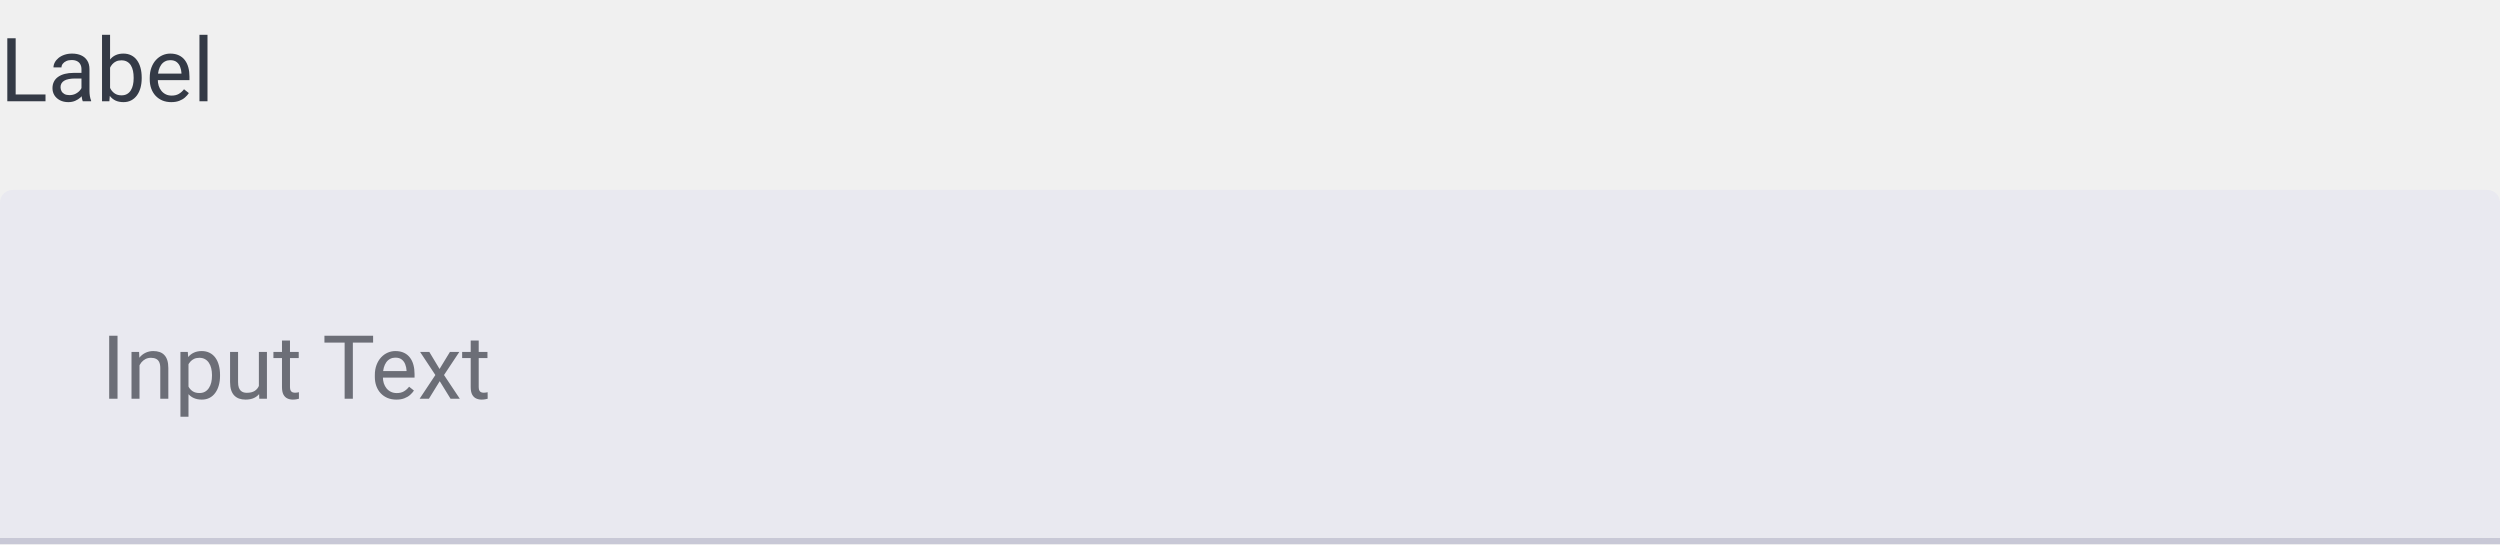
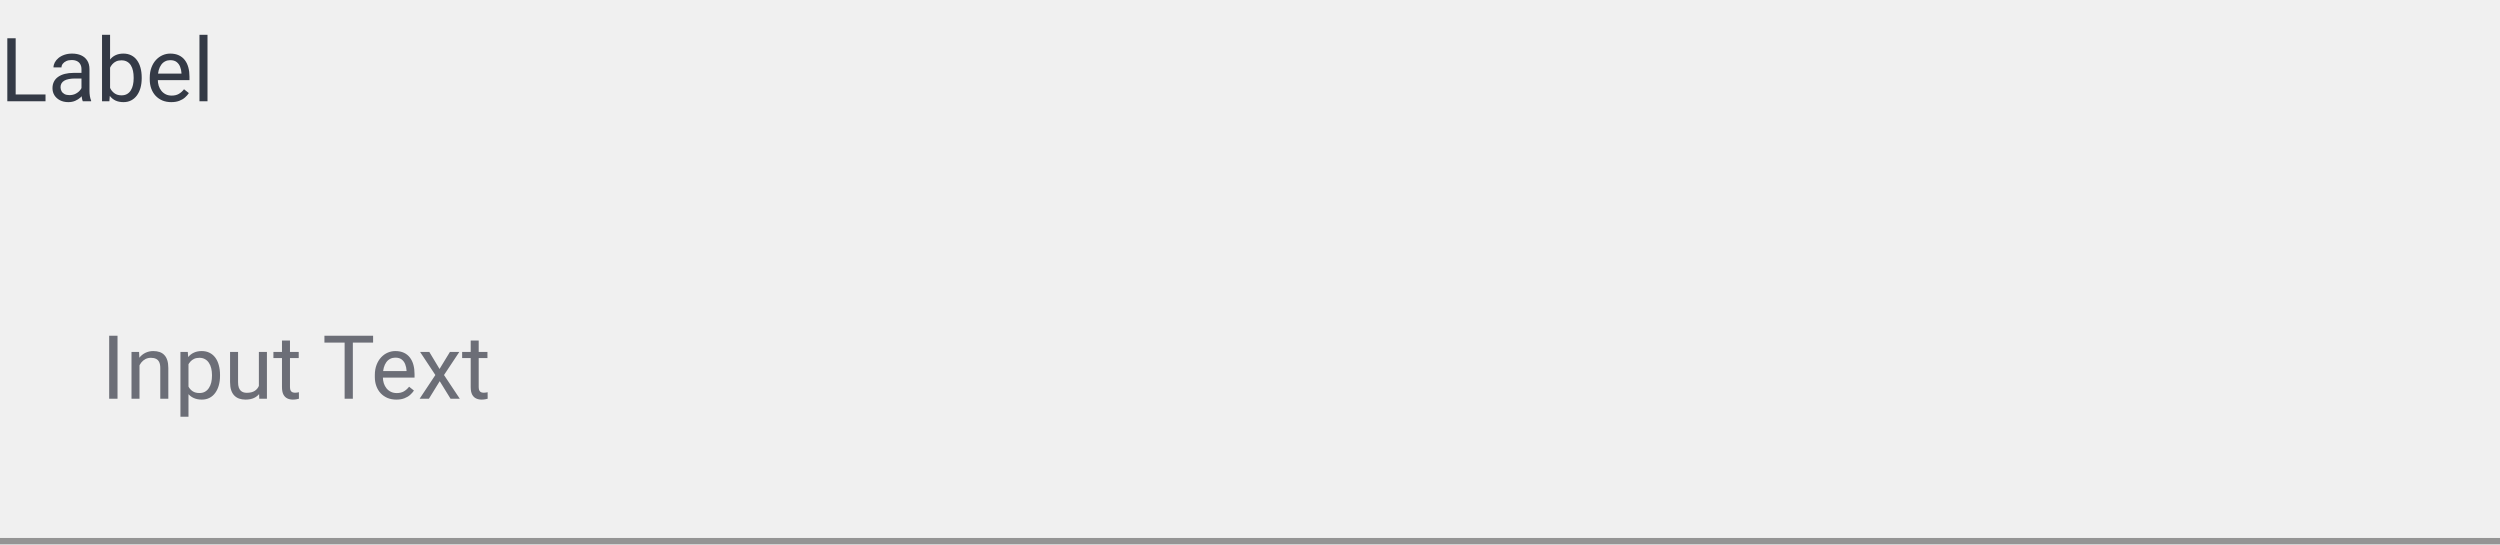
<svg xmlns="http://www.w3.org/2000/svg" width="395" height="86" viewBox="0 0 395 86" fill="none">
-   <g clip-path="url(#clip0_335_154)">
-     <mask id="path-1-inside-1_335_154" fill="white">
-       <path d="M0 32C0 30.895 0.895 30 2 30H393C394.105 30 395 30.895 395 32V86H0V32Z" />
+   <g clip-path="url(#clip0_31914_7775)">
+     <mask id="path-1-inside-1_31914_7775" fill="white">
+       <path d="M0 0H395V86H0V0Z" />
    </mask>
-     <path d="M0 32C0 30.895 0.895 30 2 30H393C394.105 30 395 30.895 395 32V86H0V32Z" fill="#E9E9F0" />
-     <path d="M0 30H395H0ZM395 87H0V85H395V87ZM0 86V30V86ZM395 30V86V30Z" fill="#C8C8D6" mask="url(#path-1-inside-1_335_154)" />
-     <path d="M7.191 14.927V16H2.215V14.927H7.191ZM2.475 6.047V16H1.155V6.047H2.475ZM12.872 14.735V10.928C12.872 10.636 12.813 10.383 12.694 10.169C12.58 9.95 12.407 9.782 12.175 9.663C11.942 9.545 11.655 9.485 11.313 9.485C10.995 9.485 10.714 9.54 10.473 9.649C10.236 9.759 10.049 9.902 9.912 10.08C9.78 10.258 9.714 10.449 9.714 10.654H8.449C8.449 10.39 8.518 10.128 8.654 9.868C8.791 9.608 8.987 9.374 9.242 9.164C9.502 8.95 9.812 8.781 10.172 8.658C10.537 8.531 10.942 8.467 11.389 8.467C11.926 8.467 12.4 8.558 12.81 8.74C13.225 8.923 13.549 9.198 13.781 9.567C14.018 9.932 14.137 10.39 14.137 10.941V14.387C14.137 14.633 14.157 14.895 14.198 15.173C14.244 15.451 14.31 15.69 14.396 15.891V16H13.077C13.013 15.854 12.963 15.661 12.927 15.419C12.89 15.173 12.872 14.945 12.872 14.735ZM13.091 11.516L13.104 12.404H11.826C11.466 12.404 11.145 12.434 10.862 12.493C10.58 12.548 10.343 12.632 10.151 12.746C9.96 12.86 9.814 13.004 9.714 13.177C9.614 13.345 9.563 13.544 9.563 13.771C9.563 14.004 9.616 14.216 9.721 14.407C9.826 14.599 9.983 14.751 10.192 14.865C10.407 14.975 10.669 15.029 10.979 15.029C11.366 15.029 11.708 14.947 12.004 14.783C12.3 14.619 12.535 14.419 12.708 14.182C12.886 13.945 12.981 13.714 12.995 13.491L13.535 14.1C13.503 14.291 13.417 14.503 13.275 14.735C13.134 14.968 12.945 15.191 12.708 15.405C12.476 15.615 12.198 15.79 11.874 15.932C11.555 16.068 11.195 16.137 10.794 16.137C10.293 16.137 9.853 16.039 9.475 15.843C9.101 15.647 8.809 15.385 8.6 15.057C8.395 14.724 8.292 14.352 8.292 13.942C8.292 13.546 8.369 13.197 8.524 12.896C8.679 12.591 8.903 12.338 9.194 12.138C9.486 11.933 9.837 11.778 10.247 11.673C10.657 11.568 11.115 11.516 11.621 11.516H13.091ZM16.119 5.5H17.391V14.565L17.281 16H16.119V5.5ZM22.388 12.24V12.384C22.388 12.921 22.324 13.421 22.196 13.881C22.069 14.337 21.882 14.733 21.636 15.07C21.39 15.408 21.089 15.67 20.733 15.856C20.378 16.043 19.97 16.137 19.51 16.137C19.04 16.137 18.628 16.057 18.273 15.898C17.922 15.733 17.625 15.499 17.384 15.193C17.142 14.888 16.949 14.519 16.803 14.086C16.662 13.653 16.564 13.165 16.509 12.623V11.994C16.564 11.447 16.662 10.957 16.803 10.524C16.949 10.091 17.142 9.722 17.384 9.417C17.625 9.107 17.922 8.872 18.273 8.713C18.623 8.549 19.031 8.467 19.496 8.467C19.961 8.467 20.373 8.558 20.733 8.74C21.093 8.918 21.394 9.173 21.636 9.506C21.882 9.839 22.069 10.237 22.196 10.702C22.324 11.162 22.388 11.675 22.388 12.24ZM21.116 12.384V12.24C21.116 11.871 21.082 11.525 21.014 11.201C20.945 10.873 20.836 10.586 20.686 10.34C20.535 10.089 20.337 9.893 20.091 9.752C19.845 9.606 19.542 9.533 19.182 9.533C18.863 9.533 18.585 9.588 18.348 9.697C18.115 9.807 17.917 9.955 17.753 10.142C17.589 10.324 17.454 10.534 17.35 10.771C17.249 11.003 17.174 11.245 17.124 11.495V13.143C17.197 13.462 17.315 13.769 17.48 14.065C17.648 14.357 17.871 14.596 18.149 14.783C18.432 14.97 18.781 15.063 19.195 15.063C19.537 15.063 19.829 14.995 20.07 14.858C20.316 14.717 20.515 14.523 20.665 14.277C20.82 14.031 20.934 13.746 21.007 13.423C21.08 13.099 21.116 12.753 21.116 12.384ZM27.057 16.137C26.542 16.137 26.075 16.05 25.655 15.877C25.241 15.699 24.883 15.451 24.582 15.132C24.286 14.813 24.058 14.435 23.898 13.997C23.739 13.56 23.659 13.081 23.659 12.562V12.274C23.659 11.673 23.748 11.137 23.926 10.668C24.104 10.194 24.345 9.793 24.65 9.465C24.956 9.137 25.302 8.888 25.689 8.72C26.077 8.551 26.478 8.467 26.893 8.467C27.421 8.467 27.877 8.558 28.26 8.74C28.647 8.923 28.964 9.178 29.21 9.506C29.456 9.829 29.638 10.212 29.757 10.654C29.875 11.092 29.935 11.57 29.935 12.09V12.657H24.411V11.625H28.67V11.529C28.652 11.201 28.583 10.882 28.465 10.572C28.351 10.262 28.169 10.007 27.918 9.807C27.667 9.606 27.326 9.506 26.893 9.506C26.605 9.506 26.341 9.567 26.1 9.69C25.858 9.809 25.651 9.987 25.477 10.224C25.304 10.461 25.17 10.75 25.074 11.092C24.979 11.434 24.931 11.828 24.931 12.274V12.562C24.931 12.912 24.979 13.243 25.074 13.553C25.174 13.858 25.318 14.127 25.505 14.359C25.696 14.592 25.926 14.774 26.195 14.906C26.469 15.038 26.779 15.104 27.125 15.104C27.572 15.104 27.95 15.013 28.26 14.831C28.57 14.649 28.841 14.405 29.073 14.1L29.839 14.708C29.679 14.95 29.477 15.18 29.23 15.398C28.984 15.617 28.681 15.795 28.321 15.932C27.966 16.068 27.544 16.137 27.057 16.137ZM32.785 5.5V16H31.514V5.5H32.785Z" fill="#343A46" />
-     <path d="M18.57 53.047V63H17.251V53.047H18.57ZM22.043 57.183V63H20.778V55.603H21.975L22.043 57.183ZM21.742 59.022L21.216 59.001C21.22 58.495 21.296 58.028 21.441 57.6C21.587 57.167 21.792 56.791 22.057 56.472C22.321 56.153 22.635 55.907 23 55.733C23.369 55.556 23.777 55.467 24.224 55.467C24.588 55.467 24.916 55.517 25.208 55.617C25.5 55.713 25.748 55.868 25.953 56.082C26.163 56.296 26.322 56.574 26.432 56.916C26.541 57.253 26.596 57.666 26.596 58.153V63H25.324V58.14C25.324 57.752 25.267 57.442 25.153 57.21C25.039 56.973 24.873 56.802 24.654 56.697C24.436 56.588 24.167 56.533 23.848 56.533C23.533 56.533 23.246 56.599 22.986 56.731C22.731 56.864 22.51 57.046 22.323 57.278C22.141 57.511 21.997 57.777 21.893 58.078C21.792 58.374 21.742 58.689 21.742 59.022ZM29.781 57.025V65.844H28.51V55.603H29.672L29.781 57.025ZM34.765 59.24V59.384C34.765 59.922 34.701 60.421 34.573 60.881C34.446 61.337 34.259 61.733 34.013 62.07C33.771 62.408 33.473 62.67 33.117 62.856C32.762 63.043 32.354 63.137 31.894 63.137C31.424 63.137 31.009 63.059 30.649 62.904C30.289 62.749 29.984 62.524 29.733 62.227C29.483 61.931 29.282 61.576 29.132 61.161C28.986 60.746 28.886 60.279 28.831 59.76V58.994C28.886 58.447 28.988 57.957 29.139 57.524C29.289 57.092 29.487 56.722 29.733 56.417C29.984 56.107 30.287 55.872 30.643 55.713C30.998 55.549 31.408 55.467 31.873 55.467C32.338 55.467 32.75 55.558 33.11 55.74C33.47 55.918 33.773 56.173 34.02 56.506C34.266 56.839 34.45 57.237 34.573 57.702C34.701 58.162 34.765 58.675 34.765 59.24ZM33.493 59.384V59.24C33.493 58.871 33.454 58.525 33.377 58.201C33.3 57.873 33.179 57.586 33.015 57.34C32.855 57.089 32.65 56.893 32.399 56.752C32.149 56.606 31.85 56.533 31.504 56.533C31.185 56.533 30.907 56.588 30.67 56.697C30.438 56.807 30.239 56.955 30.075 57.142C29.911 57.324 29.777 57.533 29.672 57.77C29.572 58.003 29.496 58.245 29.446 58.495V60.266C29.537 60.585 29.665 60.885 29.829 61.168C29.993 61.446 30.212 61.672 30.485 61.845C30.759 62.013 31.103 62.098 31.518 62.098C31.859 62.098 32.153 62.027 32.399 61.886C32.65 61.74 32.855 61.542 33.015 61.291C33.179 61.04 33.3 60.753 33.377 60.43C33.454 60.102 33.493 59.753 33.493 59.384ZM40.903 61.291V55.603H42.175V63H40.965L40.903 61.291ZM41.143 59.732L41.669 59.719C41.669 60.211 41.617 60.667 41.512 61.086C41.411 61.501 41.247 61.861 41.02 62.166C40.792 62.471 40.493 62.711 40.124 62.884C39.755 63.052 39.306 63.137 38.777 63.137C38.417 63.137 38.087 63.084 37.786 62.98C37.49 62.875 37.235 62.713 37.02 62.494C36.806 62.275 36.64 61.991 36.522 61.64C36.408 61.289 36.351 60.867 36.351 60.375V55.603H37.615V60.389C37.615 60.721 37.652 60.997 37.725 61.216C37.802 61.43 37.905 61.601 38.032 61.728C38.164 61.852 38.31 61.938 38.47 61.988C38.634 62.038 38.802 62.063 38.976 62.063C39.513 62.063 39.94 61.961 40.254 61.756C40.568 61.546 40.794 61.266 40.931 60.915C41.072 60.56 41.143 60.165 41.143 59.732ZM47.199 55.603V56.574H43.2V55.603H47.199ZM44.554 53.806H45.818V61.168C45.818 61.419 45.857 61.608 45.935 61.735C46.012 61.863 46.112 61.947 46.235 61.988C46.358 62.029 46.491 62.05 46.632 62.05C46.737 62.05 46.846 62.041 46.96 62.023C47.078 62 47.167 61.981 47.227 61.968L47.233 63C47.133 63.032 47.001 63.062 46.837 63.089C46.677 63.121 46.484 63.137 46.256 63.137C45.946 63.137 45.661 63.075 45.401 62.952C45.142 62.829 44.934 62.624 44.779 62.337C44.629 62.045 44.554 61.653 44.554 61.161V53.806ZM55.751 53.047V63H54.452V53.047H55.751ZM58.95 53.047V54.127H51.26V53.047H58.95ZM62.621 63.137C62.106 63.137 61.639 63.05 61.22 62.877C60.805 62.699 60.447 62.451 60.147 62.132C59.85 61.813 59.622 61.435 59.463 60.997C59.303 60.56 59.224 60.081 59.224 59.562V59.274C59.224 58.673 59.312 58.137 59.49 57.668C59.668 57.194 59.91 56.793 60.215 56.465C60.52 56.137 60.867 55.888 61.254 55.72C61.641 55.551 62.042 55.467 62.457 55.467C62.986 55.467 63.441 55.558 63.824 55.74C64.212 55.922 64.528 56.178 64.774 56.506C65.02 56.829 65.203 57.212 65.321 57.654C65.44 58.092 65.499 58.57 65.499 59.09V59.657H59.976V58.625H64.234V58.529C64.216 58.201 64.148 57.882 64.029 57.572C63.915 57.262 63.733 57.007 63.482 56.807C63.232 56.606 62.89 56.506 62.457 56.506C62.17 56.506 61.906 56.567 61.664 56.69C61.422 56.809 61.215 56.987 61.042 57.224C60.869 57.461 60.734 57.75 60.639 58.092C60.543 58.434 60.495 58.828 60.495 59.274V59.562C60.495 59.912 60.543 60.243 60.639 60.553C60.739 60.858 60.883 61.127 61.069 61.359C61.261 61.592 61.491 61.774 61.76 61.906C62.033 62.038 62.343 62.105 62.69 62.105C63.136 62.105 63.514 62.013 63.824 61.831C64.134 61.649 64.405 61.405 64.638 61.1L65.403 61.708C65.244 61.95 65.041 62.18 64.795 62.398C64.549 62.617 64.246 62.795 63.886 62.932C63.53 63.068 63.109 63.137 62.621 63.137ZM67.83 55.603L69.45 58.297L71.091 55.603H72.574L70.154 59.254L72.649 63H71.186L69.478 60.225L67.769 63H66.299L68.787 59.254L66.374 55.603H67.83ZM77.018 55.603V56.574H73.019V55.603H77.018ZM74.372 53.806H75.637V61.168C75.637 61.419 75.675 61.608 75.753 61.735C75.83 61.863 75.931 61.947 76.054 61.988C76.177 62.029 76.309 62.05 76.45 62.05C76.555 62.05 76.664 62.041 76.778 62.023C76.897 62 76.986 61.981 77.045 61.968L77.052 63C76.951 63.032 76.819 63.062 76.655 63.089C76.496 63.121 76.302 63.137 76.074 63.137C75.764 63.137 75.48 63.075 75.22 62.952C74.96 62.829 74.753 62.624 74.598 62.337C74.447 62.045 74.372 61.653 74.372 61.161V53.806Z" fill="#6C6E77" />
+     <mask id="mask0_31914_7775" style="mask-type:luminance" maskUnits="userSpaceOnUse" x="0" y="0" width="395" height="86">
+       <path d="M395 0H0V86H395V0Z" fill="white" />
+     </mask>
+     <g mask="url(#mask0_31914_7775)">
+       <path d="M7.192 14.927V16H2.216V14.927H7.192ZM2.476 6.047V16H1.156V6.047H2.476ZM12.873 14.735V10.928C12.873 10.636 12.814 10.383 12.695 10.169C12.581 9.95 12.408 9.782 12.176 9.663C11.943 9.545 11.656 9.485 11.315 9.485C10.995 9.485 10.715 9.54 10.474 9.649C10.237 9.759 10.05 9.902 9.913 10.08C9.781 10.258 9.715 10.449 9.715 10.654H8.45C8.45 10.39 8.519 10.128 8.655 9.868C8.792 9.608 8.988 9.374 9.243 9.164C9.503 8.95 9.813 8.781 10.173 8.658C10.537 8.531 10.943 8.467 11.39 8.467C11.927 8.467 12.401 8.558 12.812 8.74C13.226 8.923 13.55 9.198 13.782 9.567C14.019 9.932 14.138 10.39 14.138 10.941V14.387C14.138 14.633 14.158 14.895 14.199 15.173C14.245 15.451 14.311 15.69 14.398 15.891V16H13.078C13.014 15.854 12.964 15.661 12.928 15.419C12.891 15.173 12.873 14.945 12.873 14.735ZM13.092 11.516L13.105 12.404H11.827C11.467 12.404 11.146 12.434 10.863 12.493C10.581 12.548 10.344 12.632 10.152 12.746C9.961 12.86 9.815 13.004 9.715 13.177C9.615 13.345 9.564 13.544 9.564 13.771C9.564 14.004 9.617 14.216 9.722 14.407C9.826 14.599 9.984 14.751 10.193 14.865C10.408 14.975 10.67 15.029 10.979 15.029C11.367 15.029 11.709 14.947 12.005 14.783C12.301 14.619 12.536 14.419 12.709 14.182C12.887 13.945 12.982 13.714 12.996 13.491L13.536 14.1C13.504 14.291 13.418 14.503 13.276 14.735C13.135 14.968 12.946 15.191 12.709 15.405C12.477 15.615 12.199 15.79 11.875 15.932C11.556 16.068 11.196 16.137 10.795 16.137C10.294 16.137 9.854 16.039 9.476 15.843C9.102 15.647 8.81 15.385 8.601 15.057C8.396 14.724 8.293 14.352 8.293 13.942C8.293 13.546 8.37 13.197 8.525 12.896C8.68 12.591 8.904 12.338 9.195 12.138C9.487 11.933 9.838 11.778 10.248 11.673C10.658 11.568 11.116 11.516 11.622 11.516H13.092ZM16.12 5.5H17.392V14.565L17.282 16H16.12V5.5ZM22.389 12.24V12.384C22.389 12.921 22.325 13.421 22.197 13.881C22.07 14.337 21.883 14.733 21.637 15.07C21.391 15.408 21.09 15.67 20.734 15.856C20.379 16.043 19.971 16.137 19.511 16.137C19.041 16.137 18.629 16.057 18.273 15.898C17.922 15.733 17.626 15.499 17.385 15.193C17.143 14.888 16.95 14.519 16.804 14.086C16.663 13.653 16.564 13.165 16.51 12.623V11.994C16.564 11.447 16.663 10.957 16.804 10.524C16.95 10.091 17.143 9.722 17.385 9.417C17.626 9.107 17.922 8.872 18.273 8.713C18.624 8.549 19.032 8.467 19.497 8.467C19.962 8.467 20.374 8.558 20.734 8.74C21.094 8.918 21.395 9.173 21.637 9.506C21.883 9.839 22.07 10.237 22.197 10.702C22.325 11.162 22.389 11.675 22.389 12.24ZM21.117 12.384V12.24C21.117 11.871 21.083 11.525 21.015 11.201C20.946 10.873 20.837 10.586 20.686 10.34C20.536 10.089 20.338 9.893 20.092 9.752C19.846 9.606 19.543 9.533 19.183 9.533C18.864 9.533 18.586 9.588 18.349 9.697C18.116 9.807 17.918 9.955 17.754 10.142C17.59 10.324 17.455 10.534 17.351 10.771C17.25 11.003 17.175 11.245 17.125 11.495V13.143C17.198 13.462 17.316 13.769 17.48 14.065C17.649 14.357 17.872 14.596 18.15 14.783C18.433 14.97 18.782 15.063 19.196 15.063C19.538 15.063 19.83 14.995 20.071 14.858C20.317 14.717 20.516 14.523 20.666 14.277C20.821 14.031 20.935 13.746 21.008 13.423C21.081 13.099 21.117 12.753 21.117 12.384ZM27.058 16.137C26.543 16.137 26.076 16.05 25.656 15.877C25.242 15.699 24.884 15.451 24.583 15.132C24.287 14.813 24.059 14.435 23.899 13.997C23.74 13.56 23.66 13.081 23.66 12.562V12.274C23.66 11.673 23.749 11.137 23.927 10.668C24.105 10.194 24.346 9.793 24.651 9.465C24.957 9.137 25.303 8.888 25.691 8.72C26.078 8.551 26.479 8.467 26.894 8.467C27.422 8.467 27.878 8.558 28.261 8.74C28.648 8.923 28.965 9.178 29.211 9.506C29.457 9.829 29.639 10.212 29.758 10.654C29.876 11.092 29.936 11.57 29.936 12.09V12.657H24.412V11.625H28.671V11.529C28.653 11.201 28.584 10.882 28.466 10.572C28.352 10.262 28.17 10.007 27.919 9.807C27.668 9.606 27.326 9.506 26.894 9.506C26.607 9.506 26.342 9.567 26.101 9.69C25.859 9.809 25.652 9.987 25.479 10.224C25.305 10.461 25.171 10.75 25.075 11.092C24.98 11.434 24.932 11.828 24.932 12.274V12.562C24.932 12.912 24.98 13.243 25.075 13.553C25.175 13.858 25.319 14.127 25.506 14.359C25.697 14.592 25.927 14.774 26.196 14.906C26.47 15.038 26.78 15.104 27.126 15.104C27.573 15.104 27.951 15.013 28.261 14.831C28.571 14.649 28.842 14.405 29.074 14.1L29.84 14.708C29.68 14.95 29.478 15.18 29.232 15.398C28.985 15.617 28.682 15.795 28.322 15.932C27.967 16.068 27.545 16.137 27.058 16.137ZM32.786 5.5V16H31.515V5.5H32.786Z" fill="#343A46" />
+       <path d="M18.569 53.047V63H17.25V53.047H18.569ZM22.042 57.183V63H20.777V55.603H21.974L22.042 57.183ZM21.741 59.022L21.215 59.001C21.219 58.495 21.295 58.028 21.44 57.6C21.586 57.167 21.791 56.791 22.056 56.472C22.32 56.153 22.634 55.907 22.999 55.733C23.368 55.556 23.776 55.467 24.223 55.467C24.587 55.467 24.915 55.517 25.207 55.617C25.499 55.713 25.747 55.868 25.952 56.082C26.162 56.296 26.321 56.574 26.431 56.916C26.54 57.253 26.595 57.666 26.595 58.153V63H25.323V58.14C25.323 57.752 25.266 57.442 25.152 57.21C25.038 56.973 24.872 56.802 24.653 56.697C24.434 56.588 24.166 56.533 23.847 56.533C23.532 56.533 23.245 56.599 22.985 56.731C22.73 56.864 22.509 57.046 22.322 57.278C22.14 57.511 21.996 57.777 21.892 58.078C21.791 58.374 21.741 58.689 21.741 59.022ZM29.78 57.025V65.844H28.509V55.603H29.671L29.78 57.025ZM34.764 59.24V59.384C34.764 59.922 34.7 60.421 34.572 60.881C34.445 61.337 34.258 61.733 34.012 62.07C33.77 62.408 33.472 62.67 33.116 62.856C32.761 63.043 32.353 63.137 31.893 63.137C31.423 63.137 31.008 63.059 30.648 62.904C30.288 62.749 29.983 62.524 29.732 62.227C29.482 61.931 29.281 61.576 29.131 61.161C28.985 60.746 28.885 60.279 28.83 59.76V58.994C28.885 58.447 28.987 57.957 29.138 57.524C29.288 57.092 29.486 56.722 29.732 56.417C29.983 56.107 30.286 55.872 30.642 55.713C30.997 55.549 31.407 55.467 31.872 55.467C32.337 55.467 32.749 55.558 33.109 55.74C33.469 55.918 33.772 56.173 34.019 56.506C34.265 56.839 34.449 57.237 34.572 57.702C34.7 58.162 34.764 58.675 34.764 59.24ZM33.492 59.384V59.24C33.492 58.871 33.453 58.525 33.376 58.201C33.298 57.873 33.178 57.586 33.014 57.34C32.854 57.089 32.649 56.893 32.398 56.752C32.148 56.606 31.849 56.533 31.503 56.533C31.184 56.533 30.906 56.588 30.669 56.697C30.436 56.807 30.238 56.955 30.074 57.142C29.91 57.324 29.776 57.533 29.671 57.77C29.571 58.003 29.495 58.245 29.445 58.495V60.266C29.536 60.585 29.664 60.885 29.828 61.168C29.992 61.446 30.211 61.672 30.484 61.845C30.758 62.013 31.102 62.098 31.517 62.098C31.858 62.098 32.152 62.027 32.398 61.886C32.649 61.74 32.854 61.542 33.014 61.291C33.178 61.04 33.298 60.753 33.376 60.43C33.453 60.102 33.492 59.753 33.492 59.384ZM40.902 61.291V55.603H42.174V63H40.964L40.902 61.291ZM41.142 59.732L41.668 59.719C41.668 60.211 41.615 60.667 41.511 61.086C41.41 61.501 41.246 61.861 41.019 62.166C40.791 62.471 40.492 62.711 40.123 62.884C39.754 63.052 39.305 63.137 38.776 63.137C38.416 63.137 38.086 63.084 37.785 62.98C37.489 62.875 37.234 62.713 37.02 62.494C36.805 62.275 36.639 61.991 36.52 61.64C36.407 61.289 36.35 60.867 36.35 60.375V55.603H37.614V60.389C37.614 60.721 37.651 60.997 37.724 61.216C37.801 61.43 37.904 61.601 38.031 61.728C38.163 61.852 38.309 61.938 38.469 61.988C38.633 62.038 38.801 62.063 38.975 62.063C39.512 62.063 39.938 61.961 40.253 61.756C40.567 61.546 40.793 61.266 40.93 60.915C41.071 60.56 41.142 60.165 41.142 59.732ZM47.198 55.603V56.574H43.199V55.603H47.198ZM44.553 53.806H45.817V61.168C45.817 61.419 45.856 61.608 45.934 61.735C46.011 61.863 46.111 61.947 46.234 61.988C46.357 62.029 46.49 62.05 46.631 62.05C46.736 62.05 46.845 62.041 46.959 62.023C47.078 62 47.166 61.981 47.226 61.968L47.232 63C47.132 63.032 47 63.062 46.836 63.089C46.676 63.121 46.483 63.137 46.255 63.137C45.945 63.137 45.66 63.075 45.4 62.952C45.141 62.829 44.933 62.624 44.778 62.337C44.628 62.045 44.553 61.653 44.553 61.161V53.806ZM55.75 53.047V63H54.451V53.047H55.75ZM58.949 53.047V54.127H51.259V53.047H58.949ZM62.62 63.137C62.105 63.137 61.638 63.05 61.219 62.877C60.804 62.699 60.446 62.451 60.145 62.132C59.849 61.813 59.621 61.435 59.462 60.997C59.302 60.56 59.223 60.081 59.223 59.562V59.274C59.223 58.673 59.312 58.137 59.489 57.668C59.667 57.194 59.908 56.793 60.214 56.465C60.519 56.137 60.865 55.888 61.253 55.72C61.64 55.551 62.041 55.467 62.456 55.467C62.985 55.467 63.44 55.558 63.823 55.74C64.211 55.922 64.527 56.178 64.773 56.506C65.019 56.829 65.202 57.212 65.32 57.654C65.439 58.092 65.498 58.57 65.498 59.09V59.657H59.975V58.625H64.233V58.529C64.215 58.201 64.147 57.882 64.028 57.572C63.914 57.262 63.732 57.007 63.481 56.807C63.231 56.606 62.889 56.506 62.456 56.506C62.169 56.506 61.905 56.567 61.663 56.69C61.422 56.809 61.214 56.987 61.041 57.224C60.868 57.461 60.733 57.75 60.638 58.092C60.542 58.434 60.494 58.828 60.494 59.274V59.562C60.494 59.912 60.542 60.243 60.638 60.553C60.738 60.858 60.882 61.127 61.068 61.359C61.26 61.592 61.49 61.774 61.759 61.906C62.032 62.038 62.342 62.105 62.688 62.105C63.135 62.105 63.513 62.013 63.823 61.831C64.133 61.649 64.404 61.405 64.637 61.1L65.402 61.708C65.243 61.95 65.04 62.18 64.794 62.398C64.548 62.617 64.245 62.795 63.885 62.932C63.529 63.068 63.108 63.137 62.62 63.137ZM67.829 55.603L69.449 58.297L71.09 55.603H72.573L70.153 59.254L72.648 63H71.186L69.477 60.225L67.768 63H66.298L68.786 59.254L66.373 55.603H67.829ZM77.017 55.603V56.574H73.018V55.603H77.017ZM74.371 53.806H75.636V61.168C75.636 61.419 75.674 61.608 75.752 61.735C75.829 61.863 75.93 61.947 76.053 61.988C76.176 62.029 76.308 62.05 76.449 62.05C76.554 62.05 76.663 62.041 76.777 62.023C76.896 62 76.985 61.981 77.044 61.968L77.051 63C76.951 63.032 76.818 63.062 76.654 63.089C76.495 63.121 76.301 63.137 76.073 63.137C75.763 63.137 75.478 63.075 75.219 62.952C74.959 62.829 74.752 62.624 74.597 62.337C74.446 62.045 74.371 61.653 74.371 61.161V53.806Z" fill="#6C6E77" />
+     </g>
  </g>
+   <path d="M395 86V85H0V86V87H395V86Z" fill="#949494" mask="url(#path-1-inside-1_31914_7775)" />
  <defs>
-     <clipPath id="clip0_335_154">
-       <rect width="395" height="86" fill="white" />
+     <clipPath id="clip0_31914_7775">
+       <path d="M0 0H395V86H0V0Z" fill="white" />
    </clipPath>
  </defs>
</svg>
